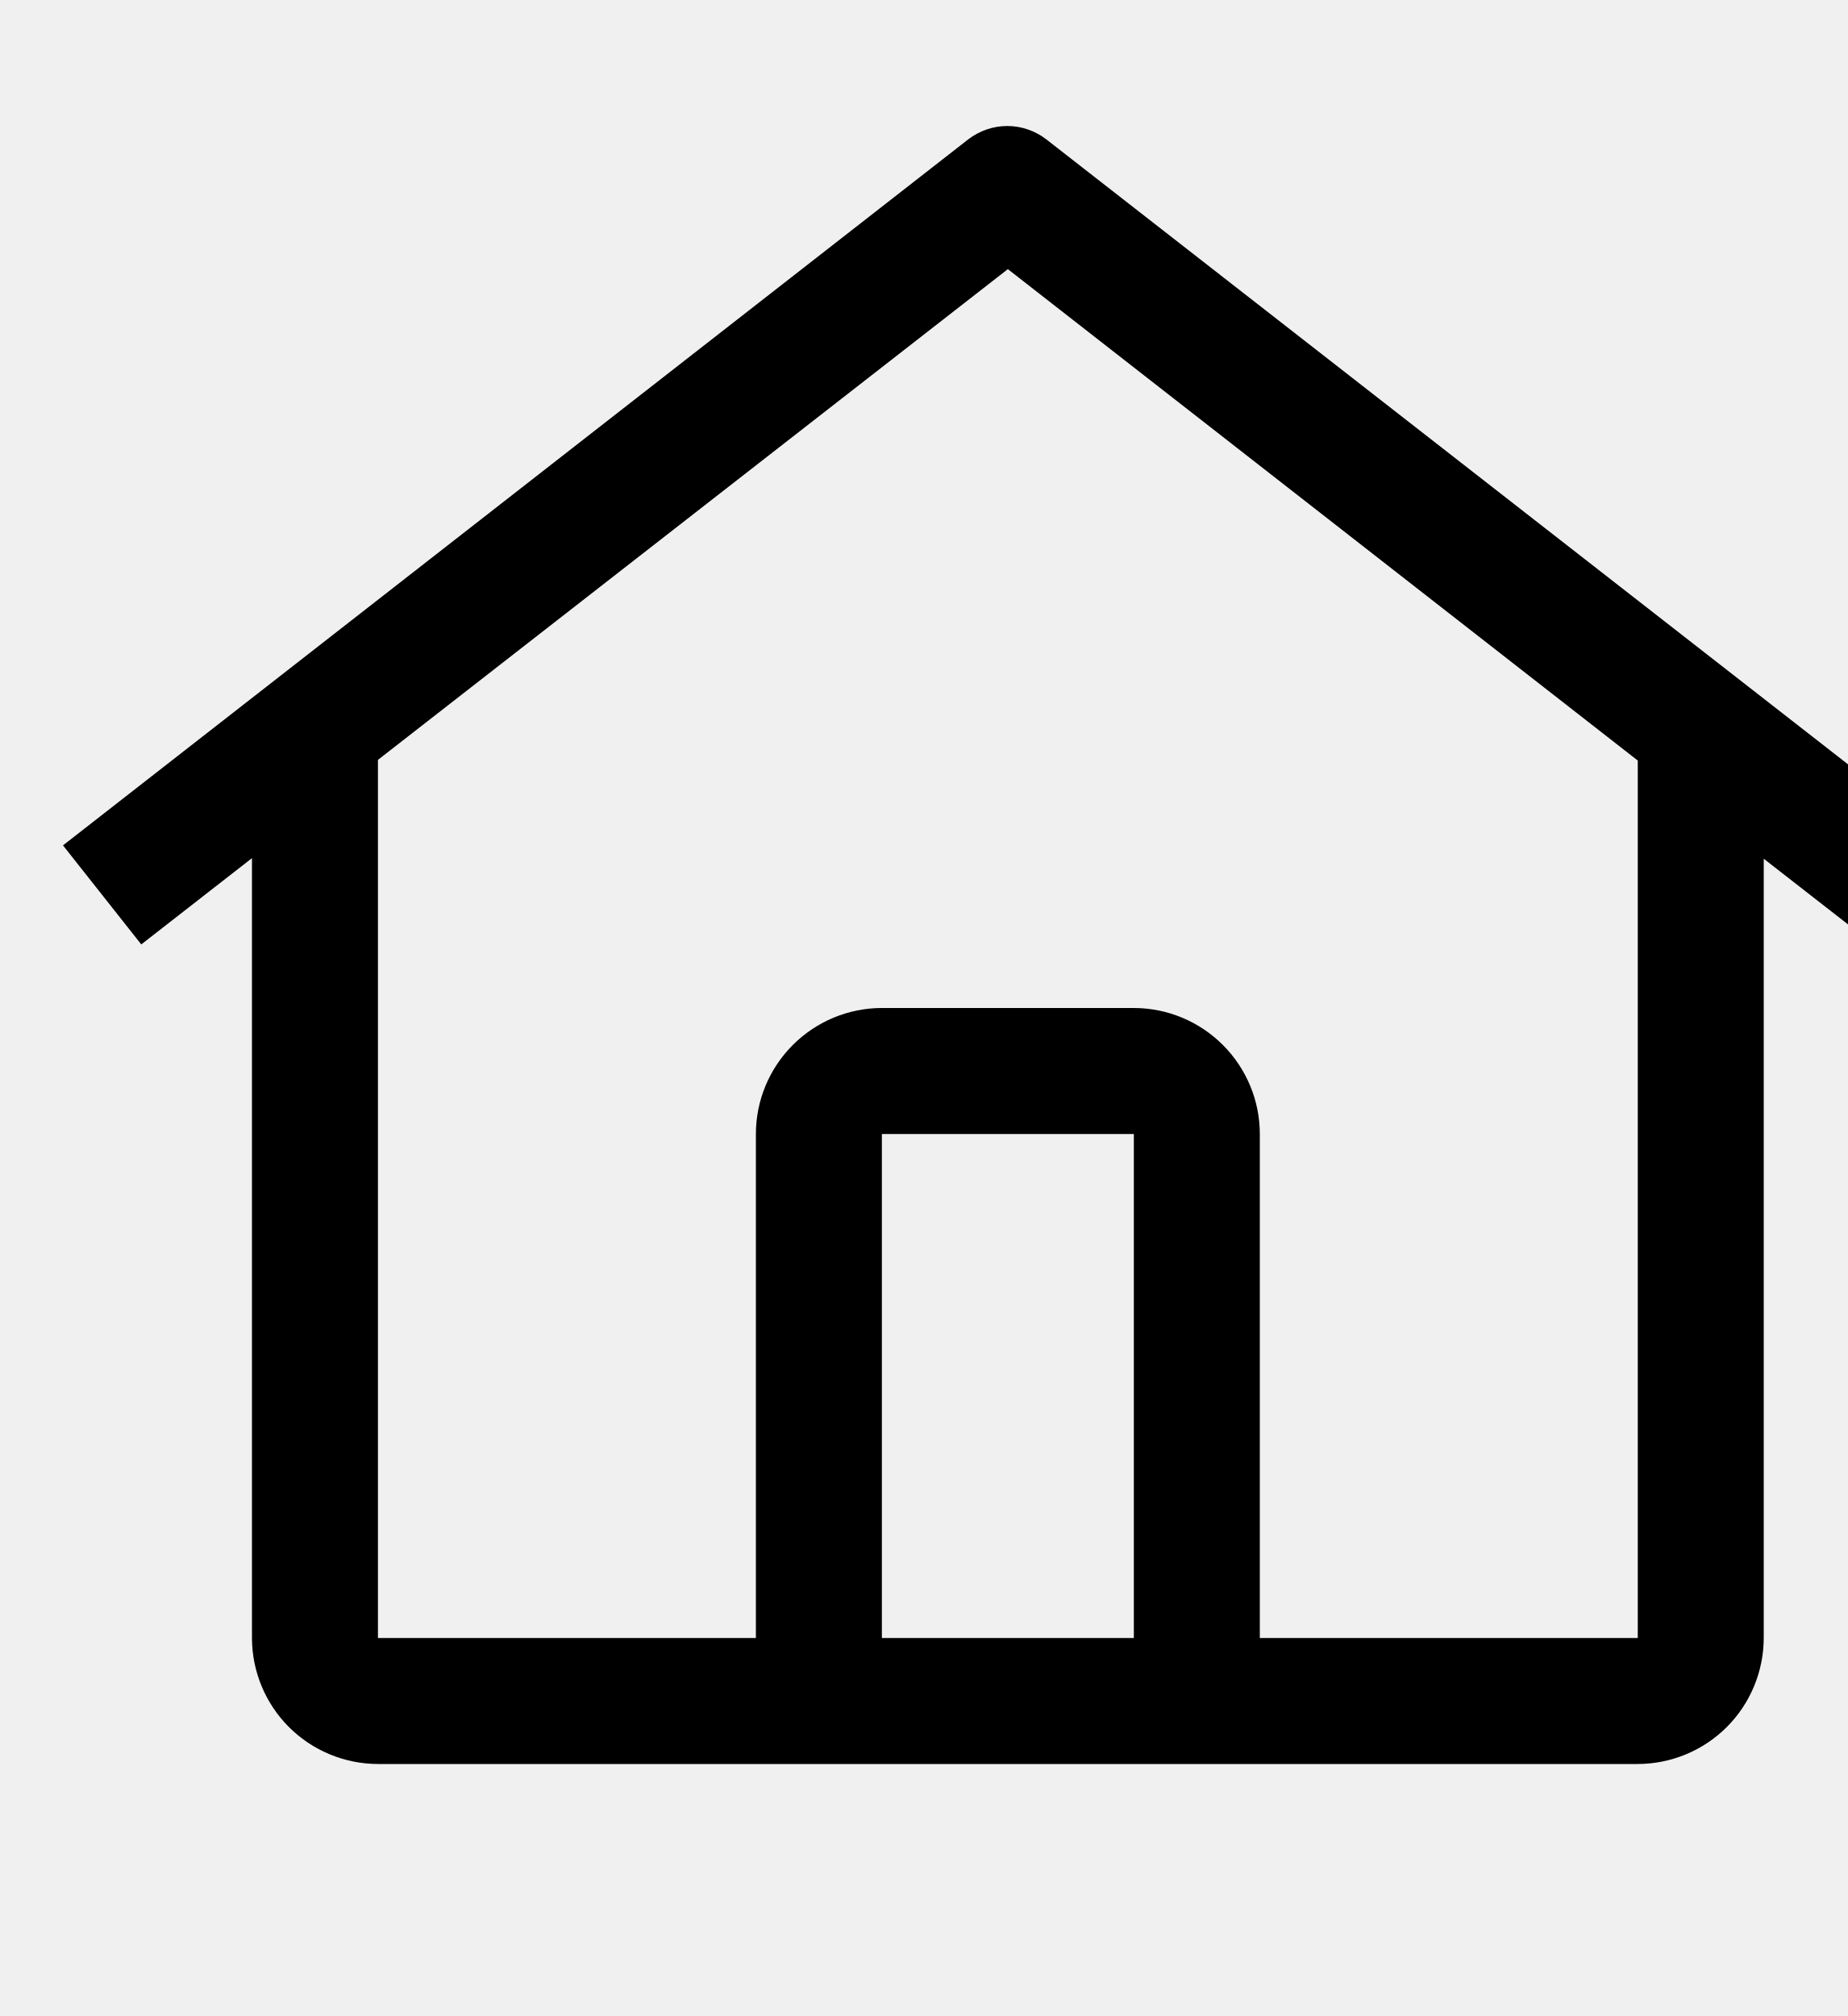
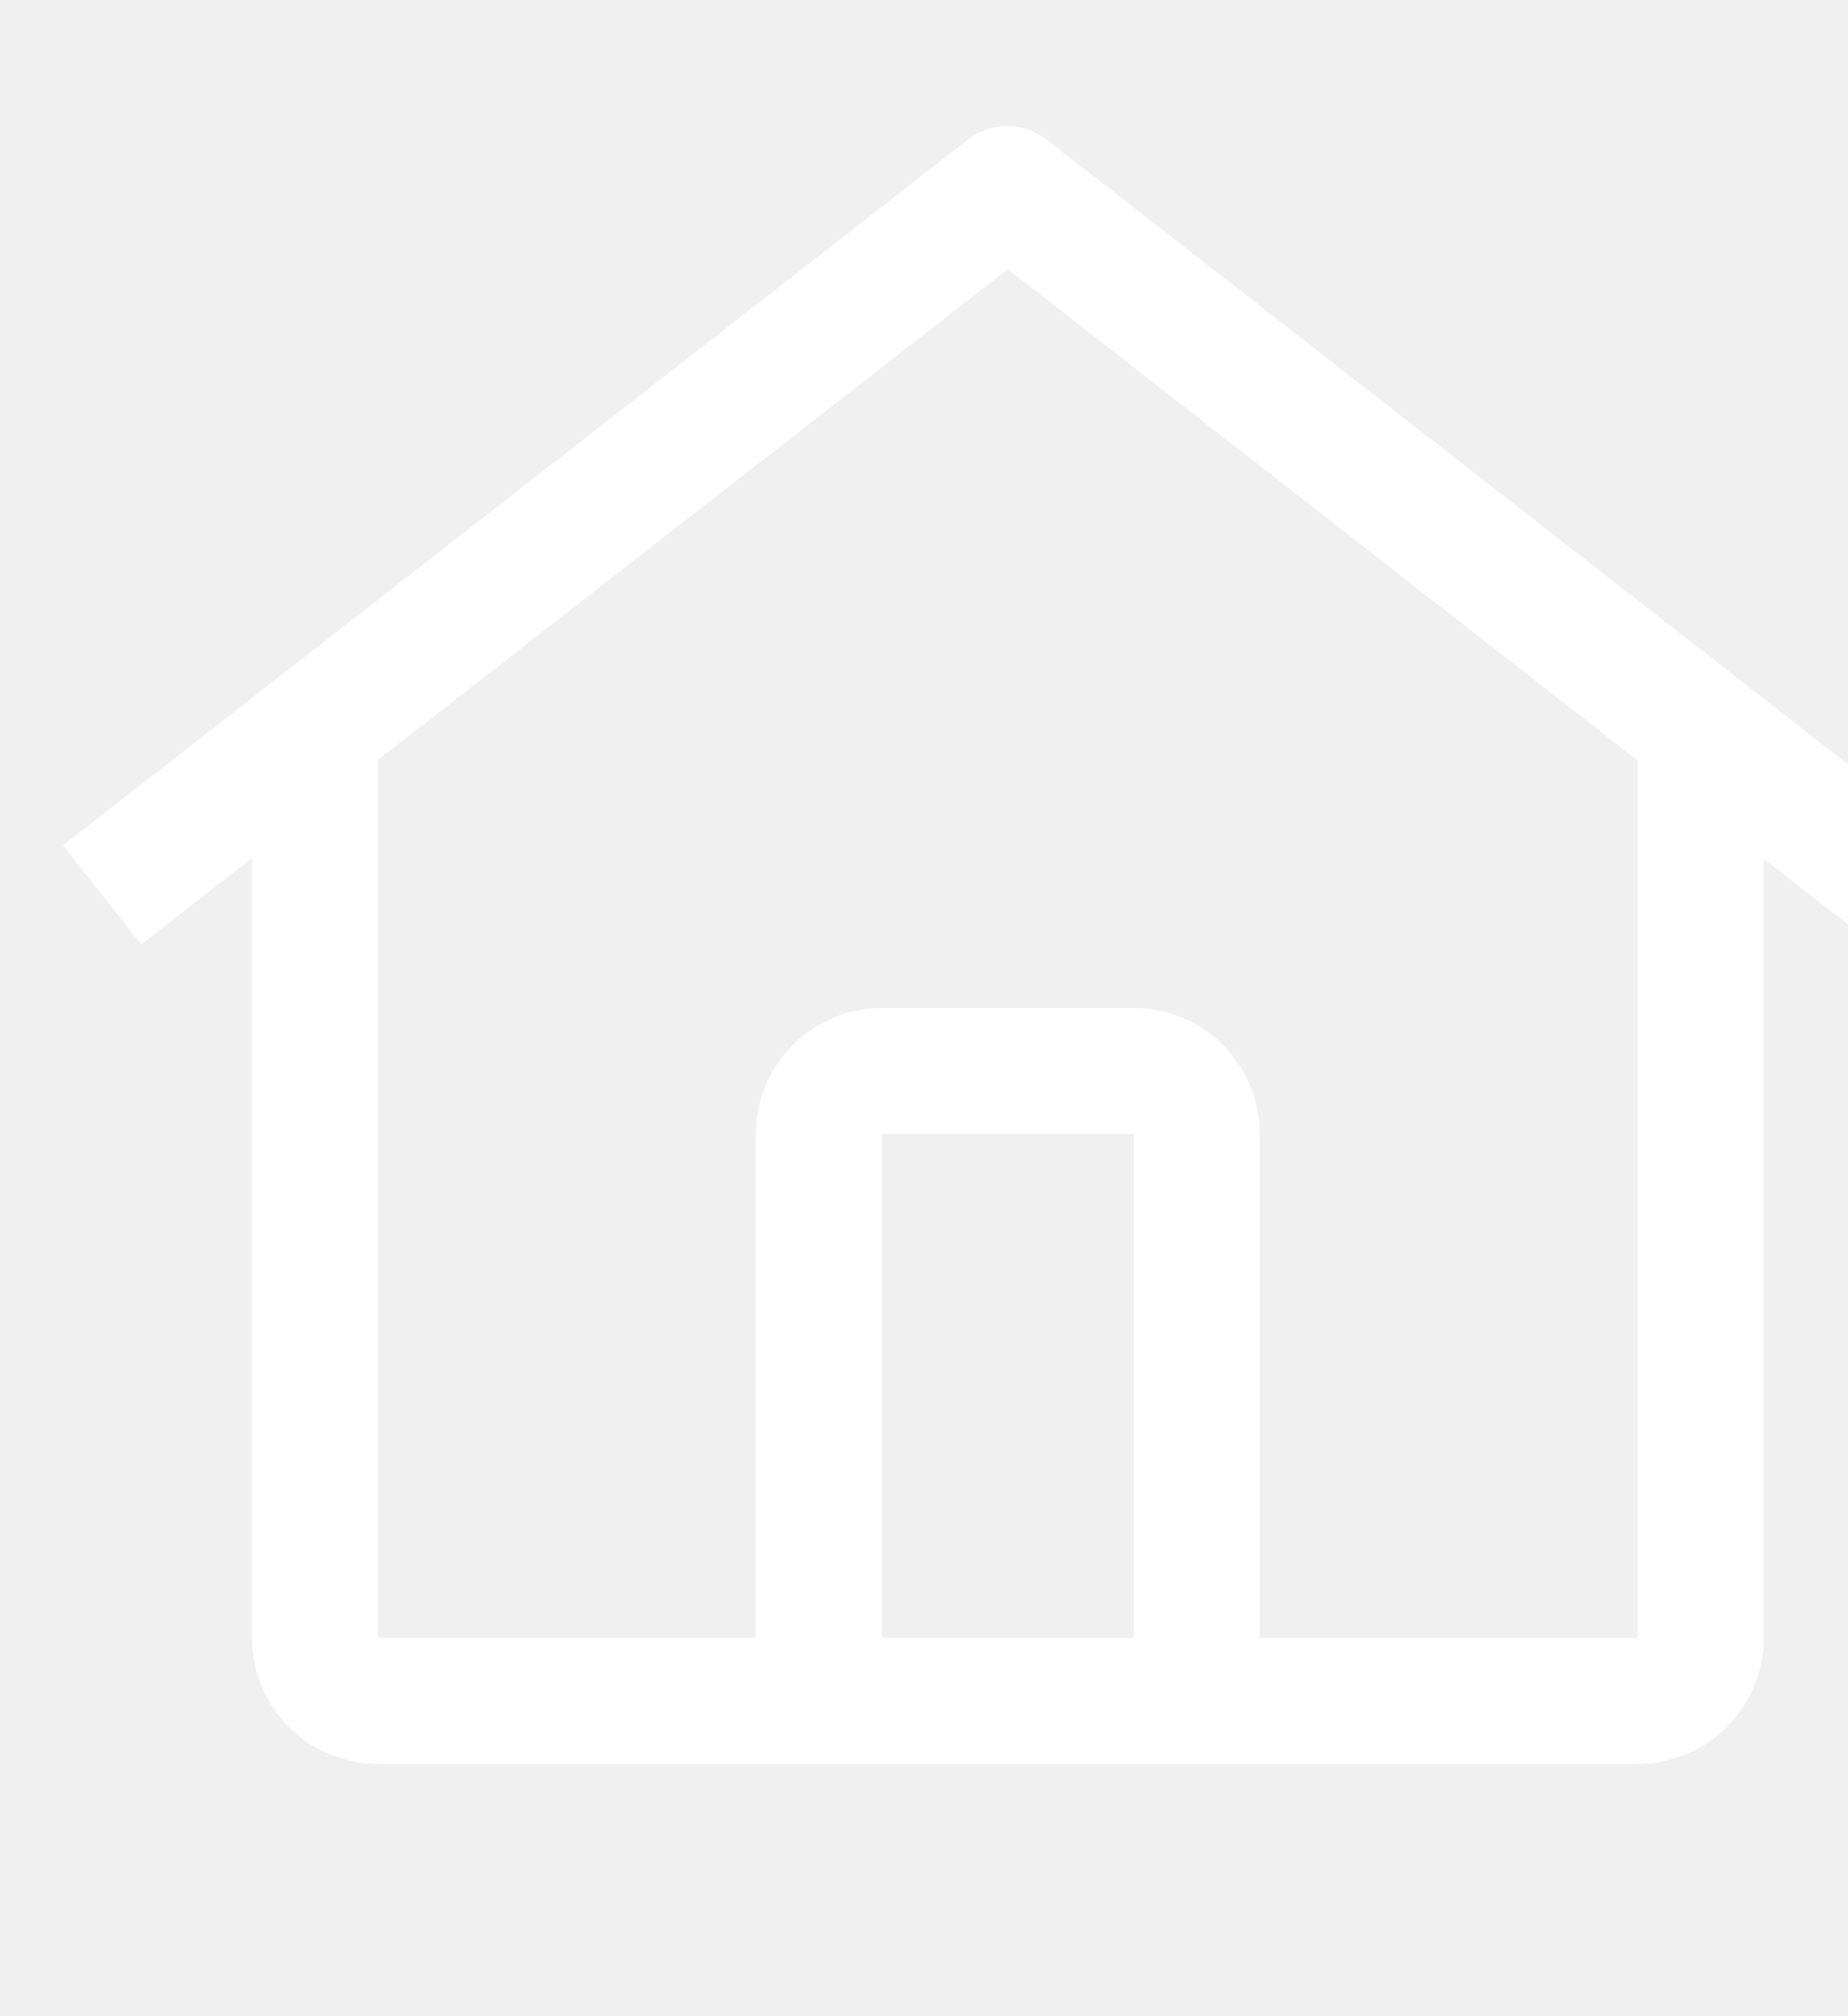
<svg xmlns="http://www.w3.org/2000/svg" width="22" height="24" viewBox="0 0 22 24" fill="none">
-   <path d="M12.459 1.66C12.326 1.557 12.162 1.5 11.993 1.5C11.825 1.5 11.661 1.557 11.527 1.66L0.75 10.064L1.682 11.243L3 10.216V19.5C3.001 19.898 3.159 20.279 3.44 20.56C3.721 20.841 4.102 20.999 4.5 21H19.5C19.898 20.999 20.279 20.841 20.56 20.56C20.841 20.279 20.999 19.898 21 19.5V10.223L22.318 11.25L23.25 10.071L12.459 1.66ZM13.5 19.5H10.5V13.5H13.5V19.5ZM15 19.5V13.5C15 13.102 14.841 12.721 14.56 12.44C14.279 12.159 13.898 12 13.5 12H10.5C10.102 12 9.721 12.159 9.44 12.44C9.159 12.721 9 13.102 9 13.5V19.5H4.5V9.046L12 3.204L19.5 9.054V19.5H15Z" fill="black" />
+   <path d="M12.459 1.66C12.326 1.557 12.162 1.5 11.993 1.5C11.825 1.5 11.661 1.557 11.527 1.66L0.75 10.064L1.682 11.243L3 10.216V19.5C3.001 19.898 3.159 20.279 3.44 20.56C3.721 20.841 4.102 20.999 4.5 21H19.5C19.898 20.999 20.279 20.841 20.56 20.56C20.841 20.279 20.999 19.898 21 19.5V10.223L22.318 11.25L23.25 10.071L12.459 1.66ZM13.5 19.5H10.5V13.5H13.5V19.5ZM15 19.5V13.5C15 13.102 14.841 12.721 14.56 12.44C14.279 12.159 13.898 12 13.5 12H10.5C10.102 12 9.721 12.159 9.44 12.44C9.159 12.721 9 13.102 9 13.5V19.5H4.5V9.046L12 3.204L19.5 9.054V19.5H15Z" fill="white" />
</svg>
